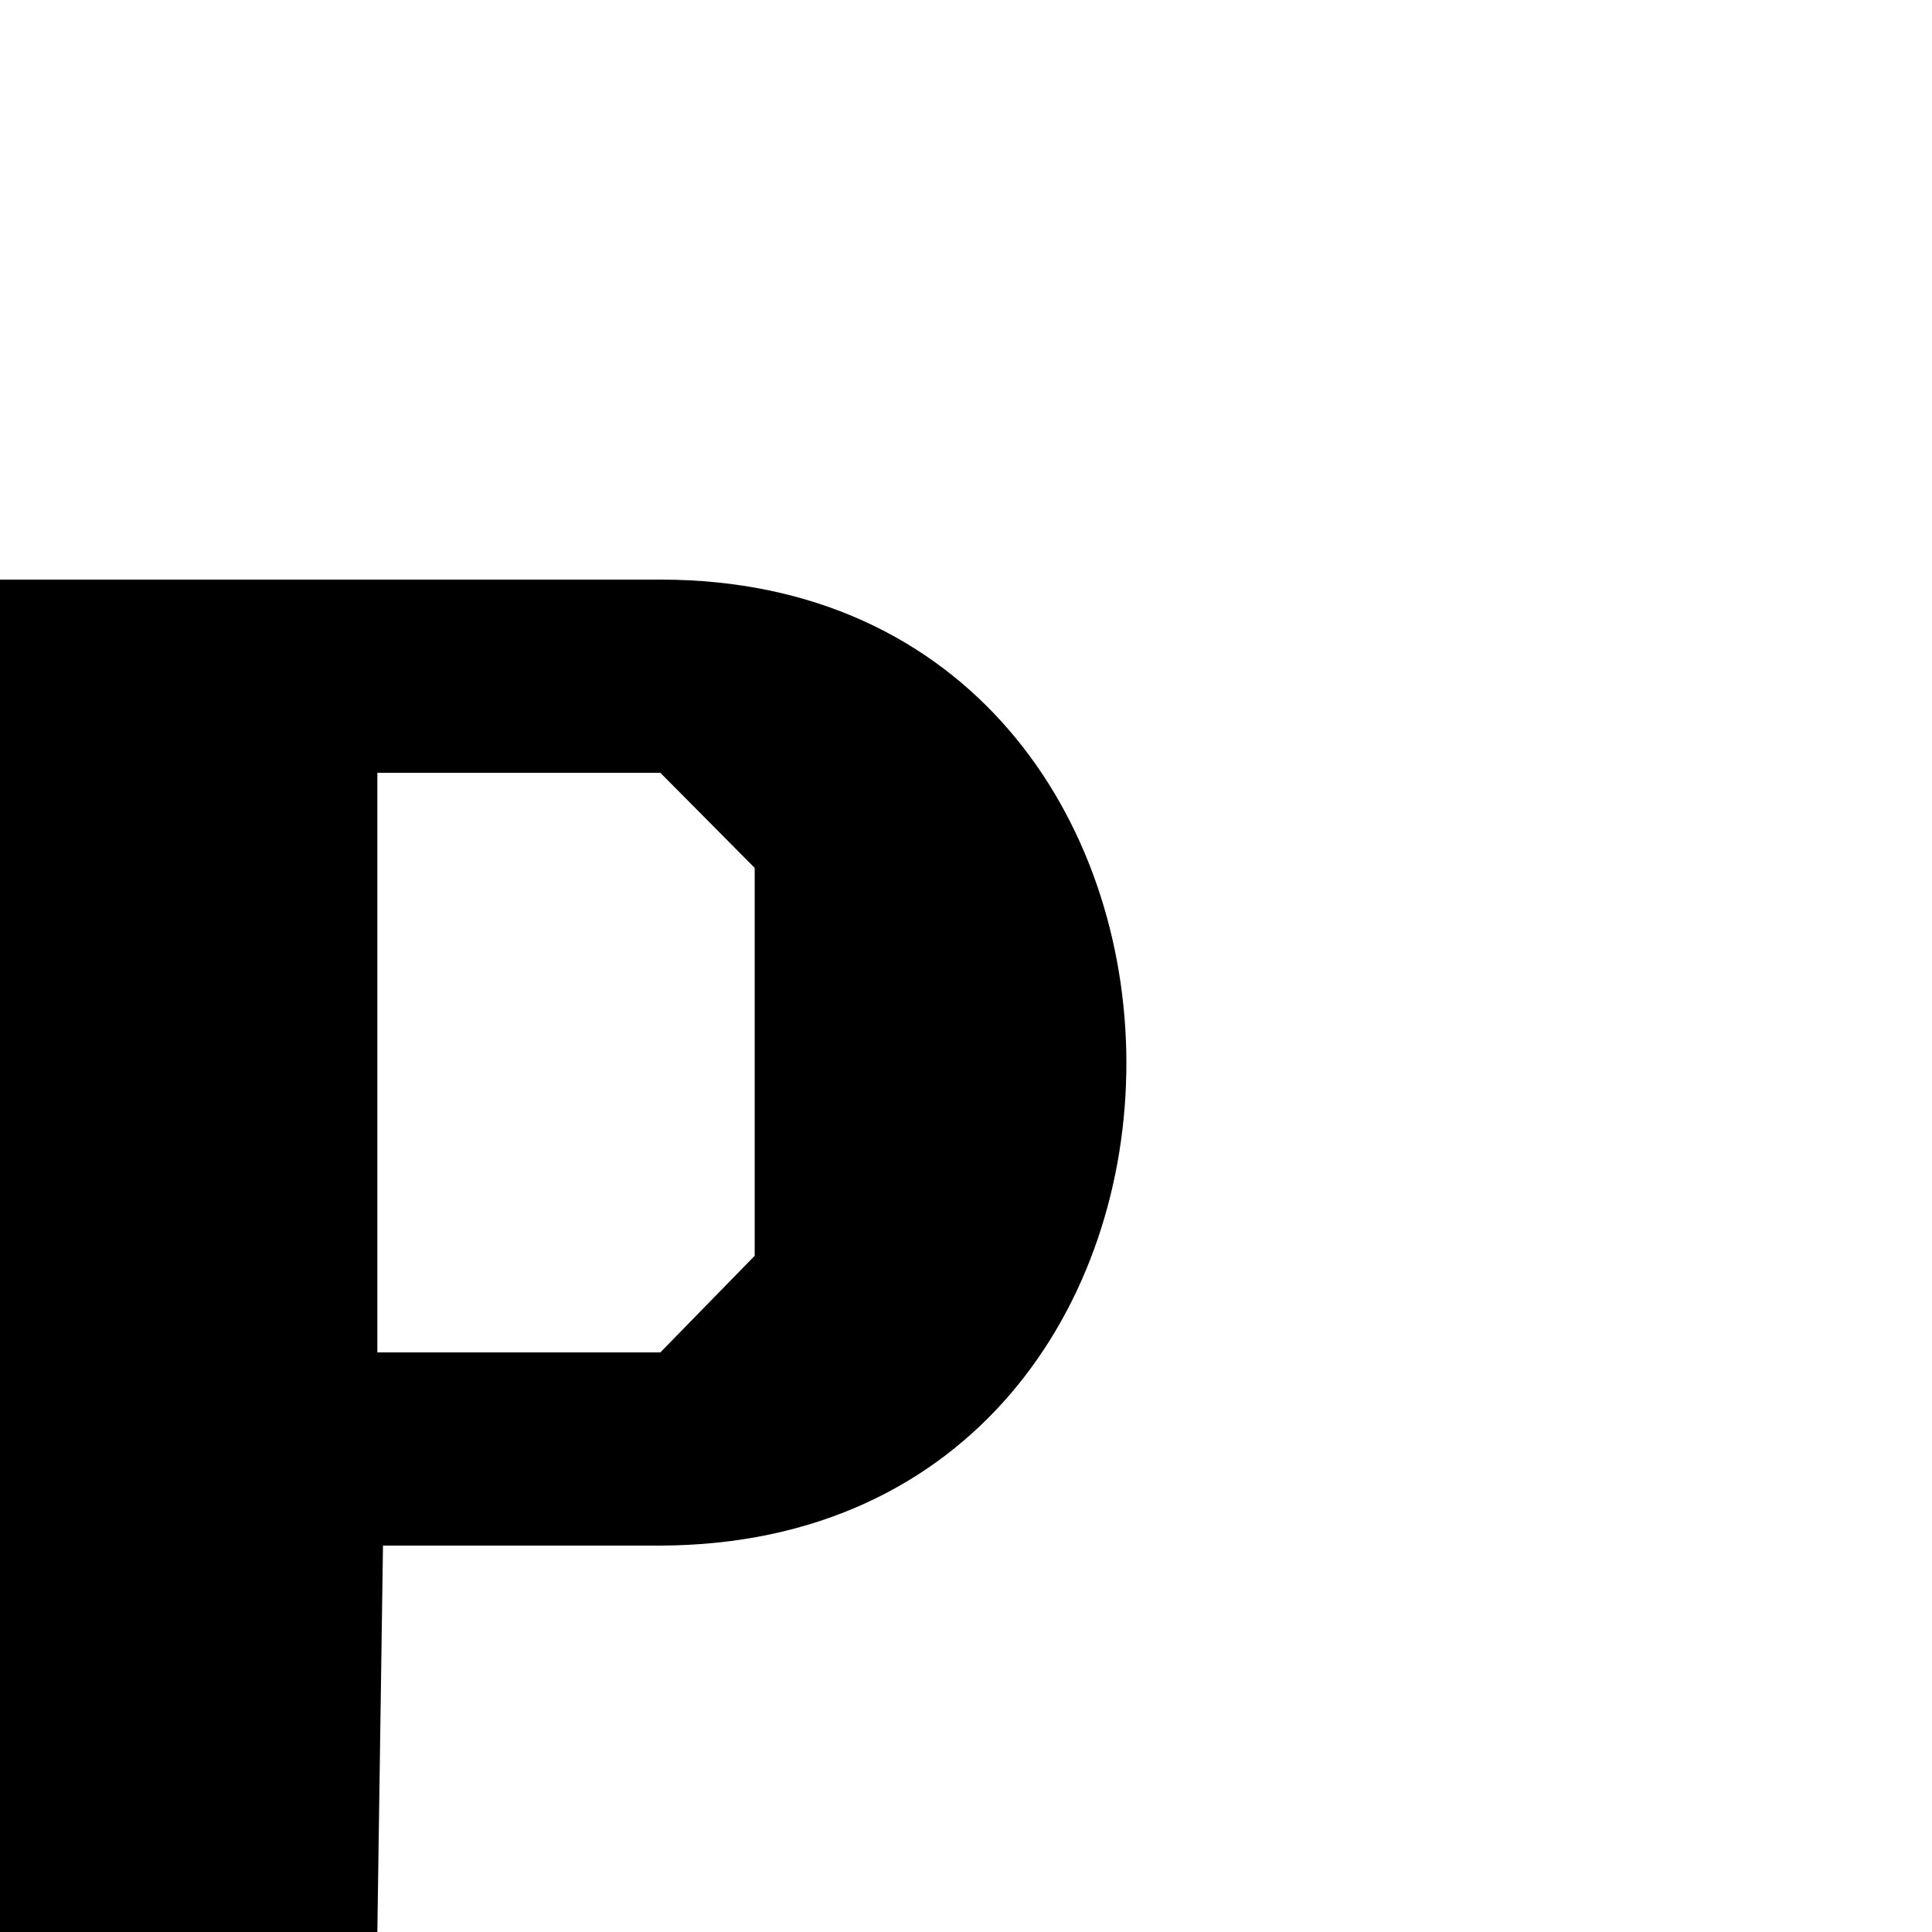
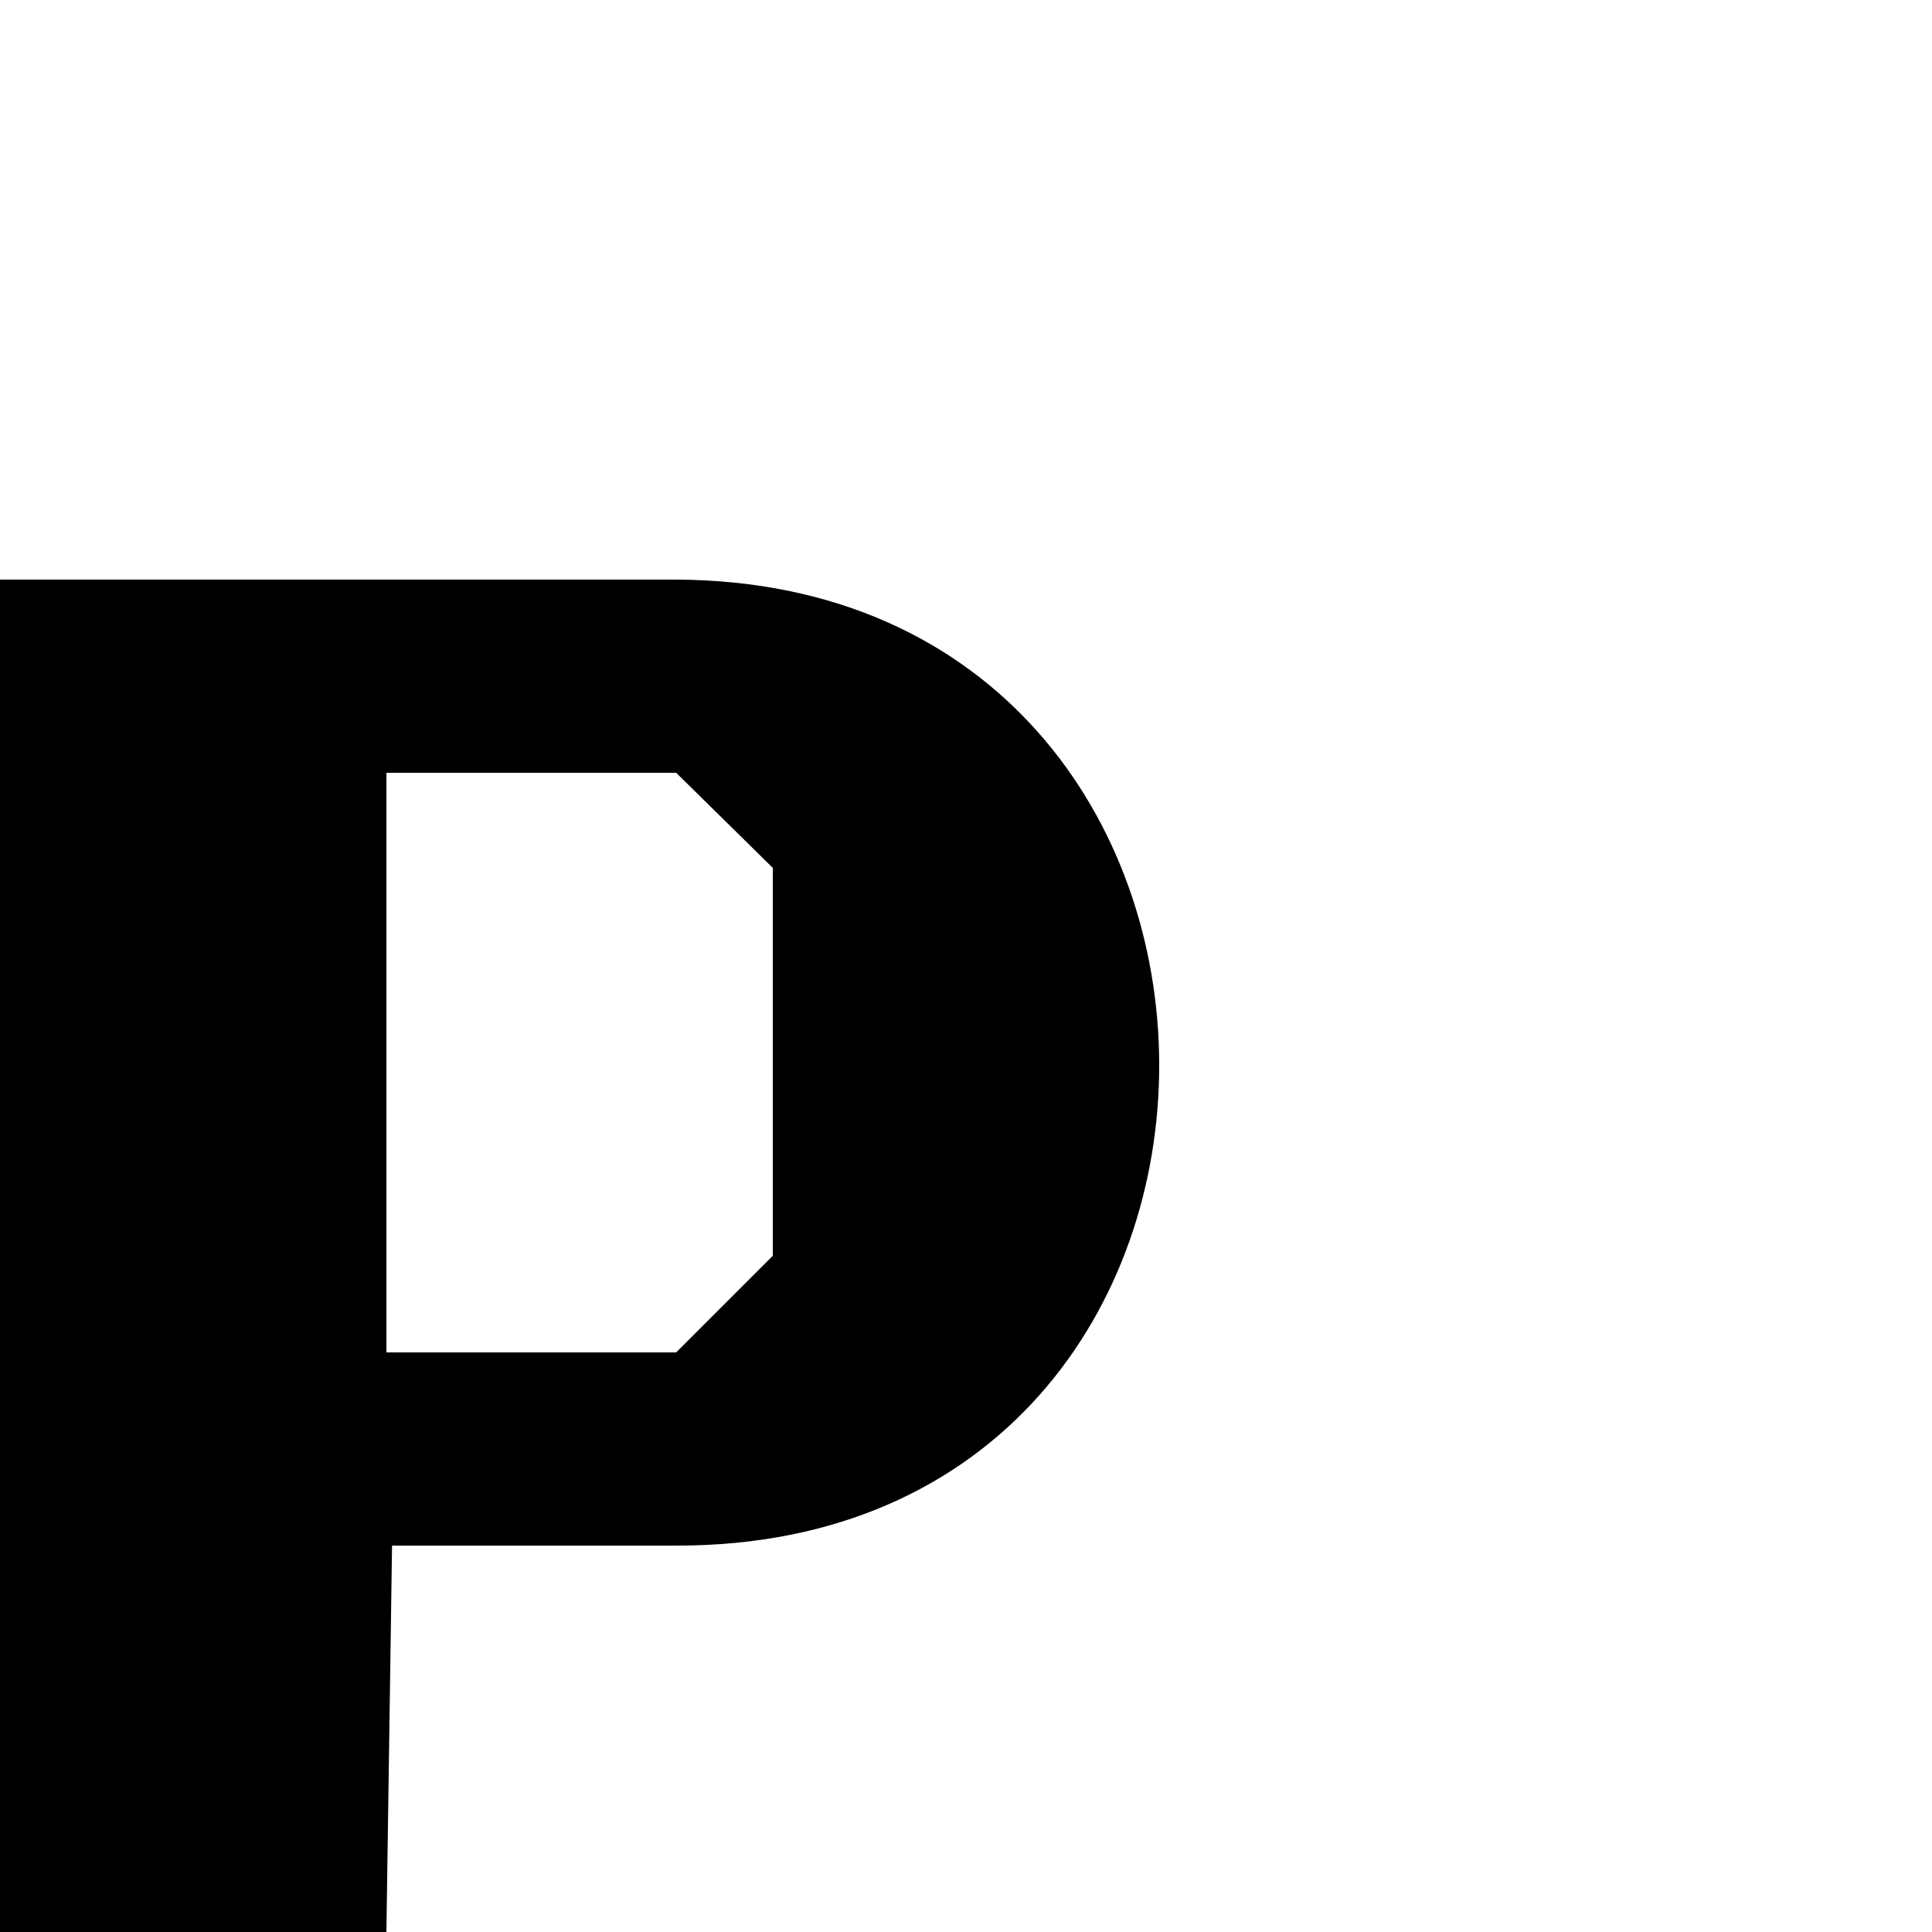
<svg xmlns="http://www.w3.org/2000/svg" height="1024" width="1024" version="1.1" id="svg4375" viewBox="0 0 1024 1024" xml:space="preserve">
  <defs id="defs4">
    <linearGradient id="linearGradient8000">
      <stop style="stop-color:#000000;stop-opacity:1;" offset="0" id="stop7998" />
    </linearGradient>
    <clipPath clipPathUnits="userSpaceOnUse" id="clipPath6029">
      <g id="use6031" />
    </clipPath>
  </defs>
  <g id="layer1" style="display:inline">
-     <path id="path20748" style="display:inline;fill:#000000" d="m 350,716.8 -150,0 V 409.6 l 150,0 50,50.4 V 665.6 Z M 0,307.2 V 1024 l 200,0 2.994,-204.8 147.006,0 c 330.641,-1.097 328.04,-512 0,-512 z" />
+     <path id="path20748" style="display:inline;fill:#000000" d="m 358.4,716.8 -153.6,0 V 409.6 l 153.6,0 51.2,50.4 V 665.6 Z M 0,307.2 V 1024 h 204.8 l 2.994,-204.8 150.606,0 c 342.551,0.494 340.123,-510.386 0,-512 z" />
  </g>
</svg>
